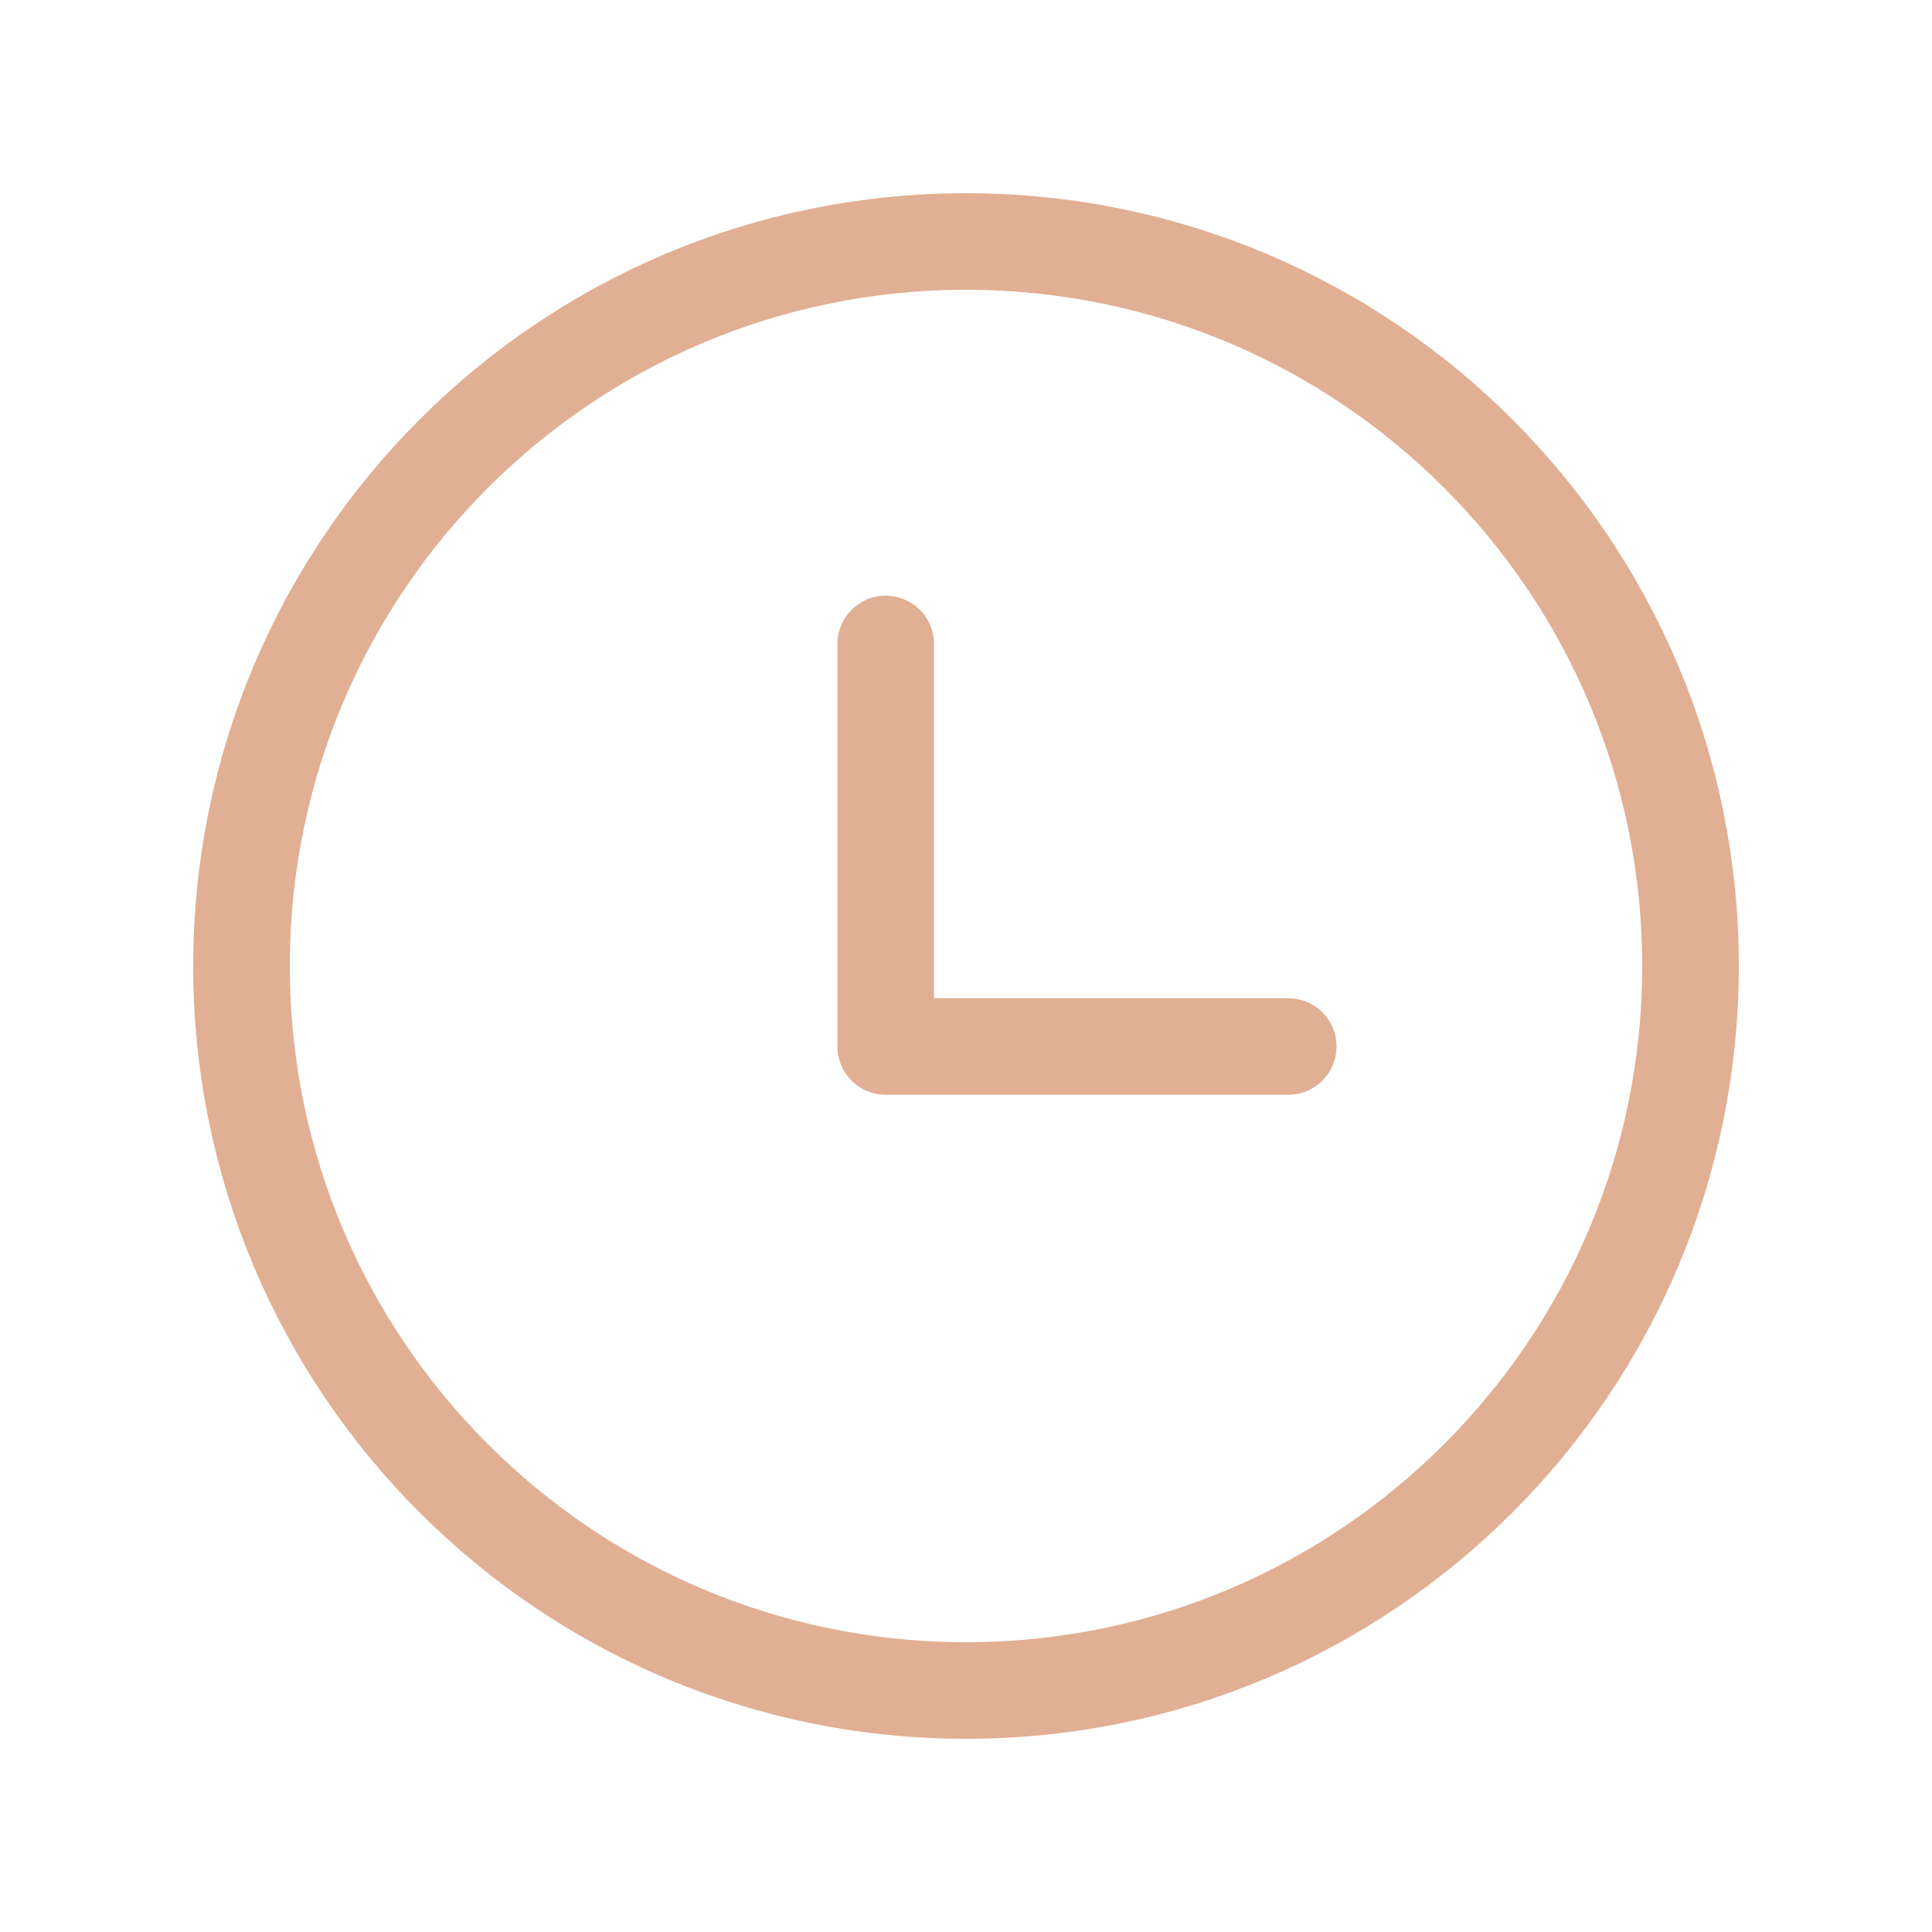
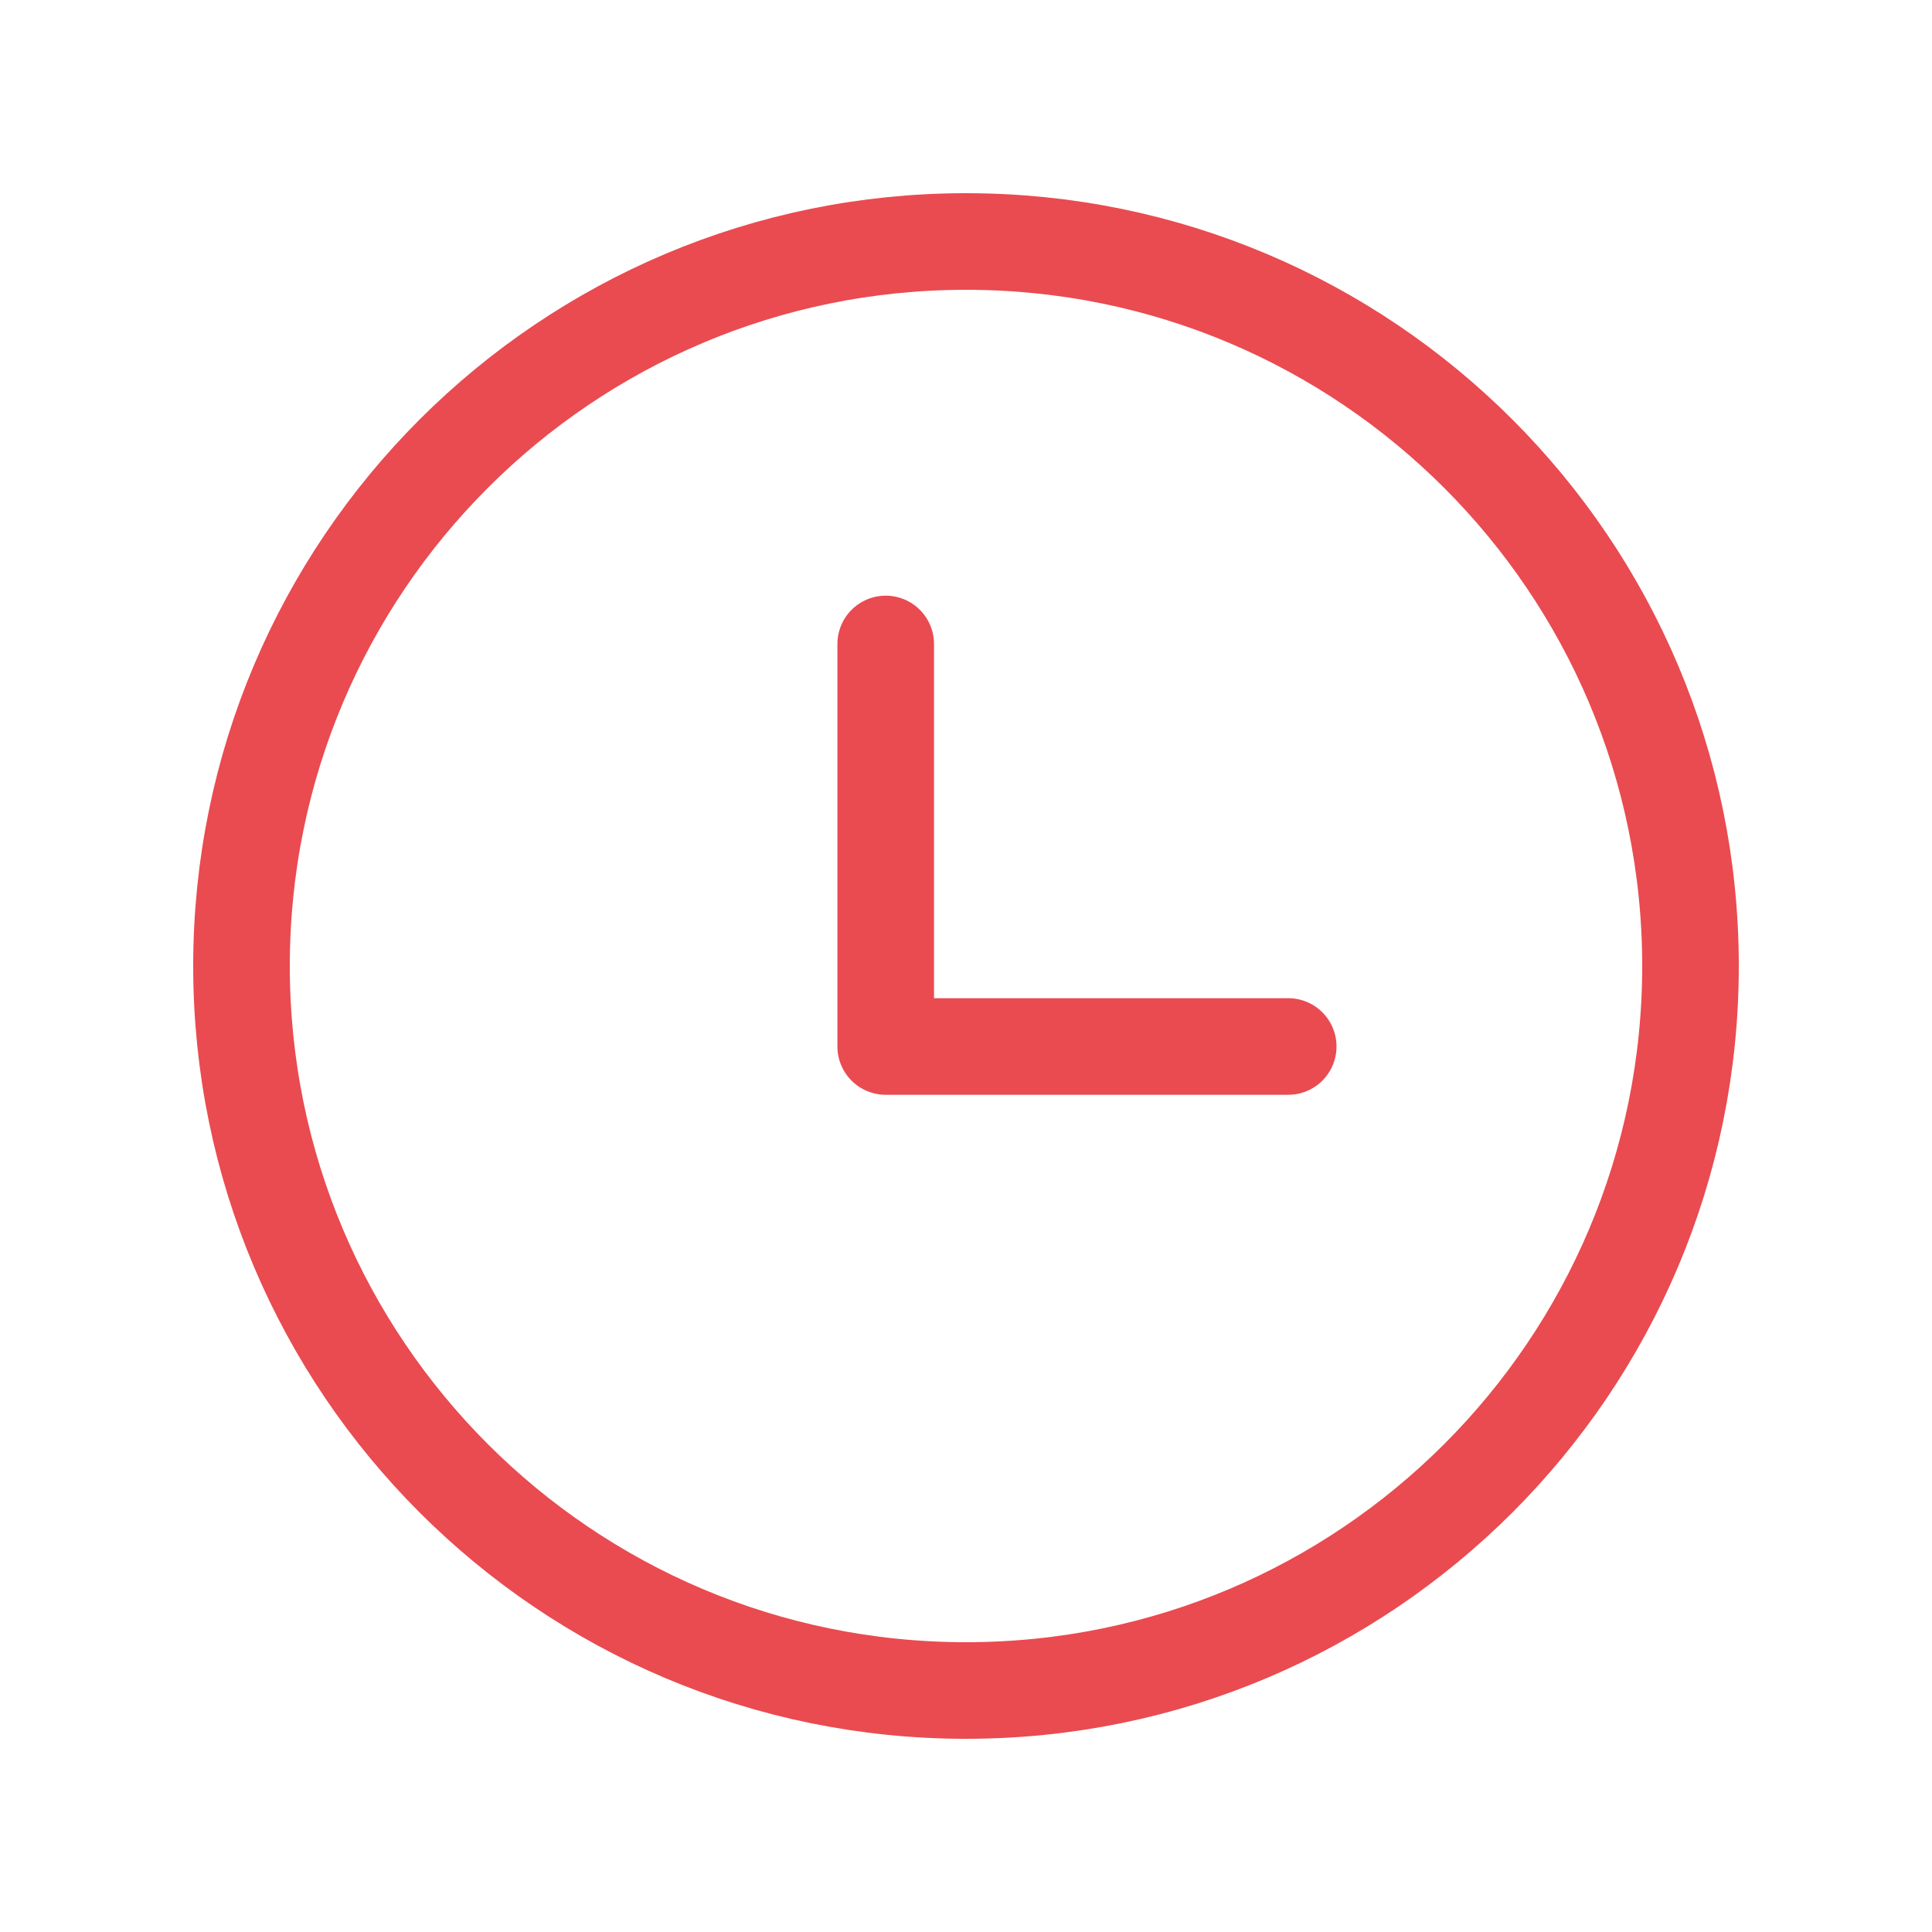
<svg xmlns="http://www.w3.org/2000/svg" width="50" height="50" viewBox="0 0 50 50" fill="none">
-   <path d="M25 43.75C35.355 43.75 43.75 35.355 43.75 25C43.75 14.645 35.355 6.25 25 6.25C14.645 6.25 6.25 14.645 6.25 25C6.25 35.355 14.645 43.75 25 43.75Z" stroke="#E1AF93" stroke-width="2.5" stroke-linecap="round" stroke-linejoin="round" />
-   <path d="M22.922 16.666V27.083H33.339" stroke="#E1AF93" stroke-width="2.5" stroke-linecap="round" stroke-linejoin="round" />
+   <path d="M25 43.75C35.355 43.75 43.75 35.355 43.75 25C43.75 14.645 35.355 6.25 25 6.25C14.645 6.25 6.25 14.645 6.25 25C6.25 35.355 14.645 43.75 25 43.75Z" stroke="#E94B50" stroke-width="2.5" stroke-linecap="round" stroke-linejoin="round" />
+   <path d="M22.922 16.666V27.083H33.339" stroke="#E94B50" stroke-width="2.5" stroke-linecap="round" stroke-linejoin="round" />
</svg>
